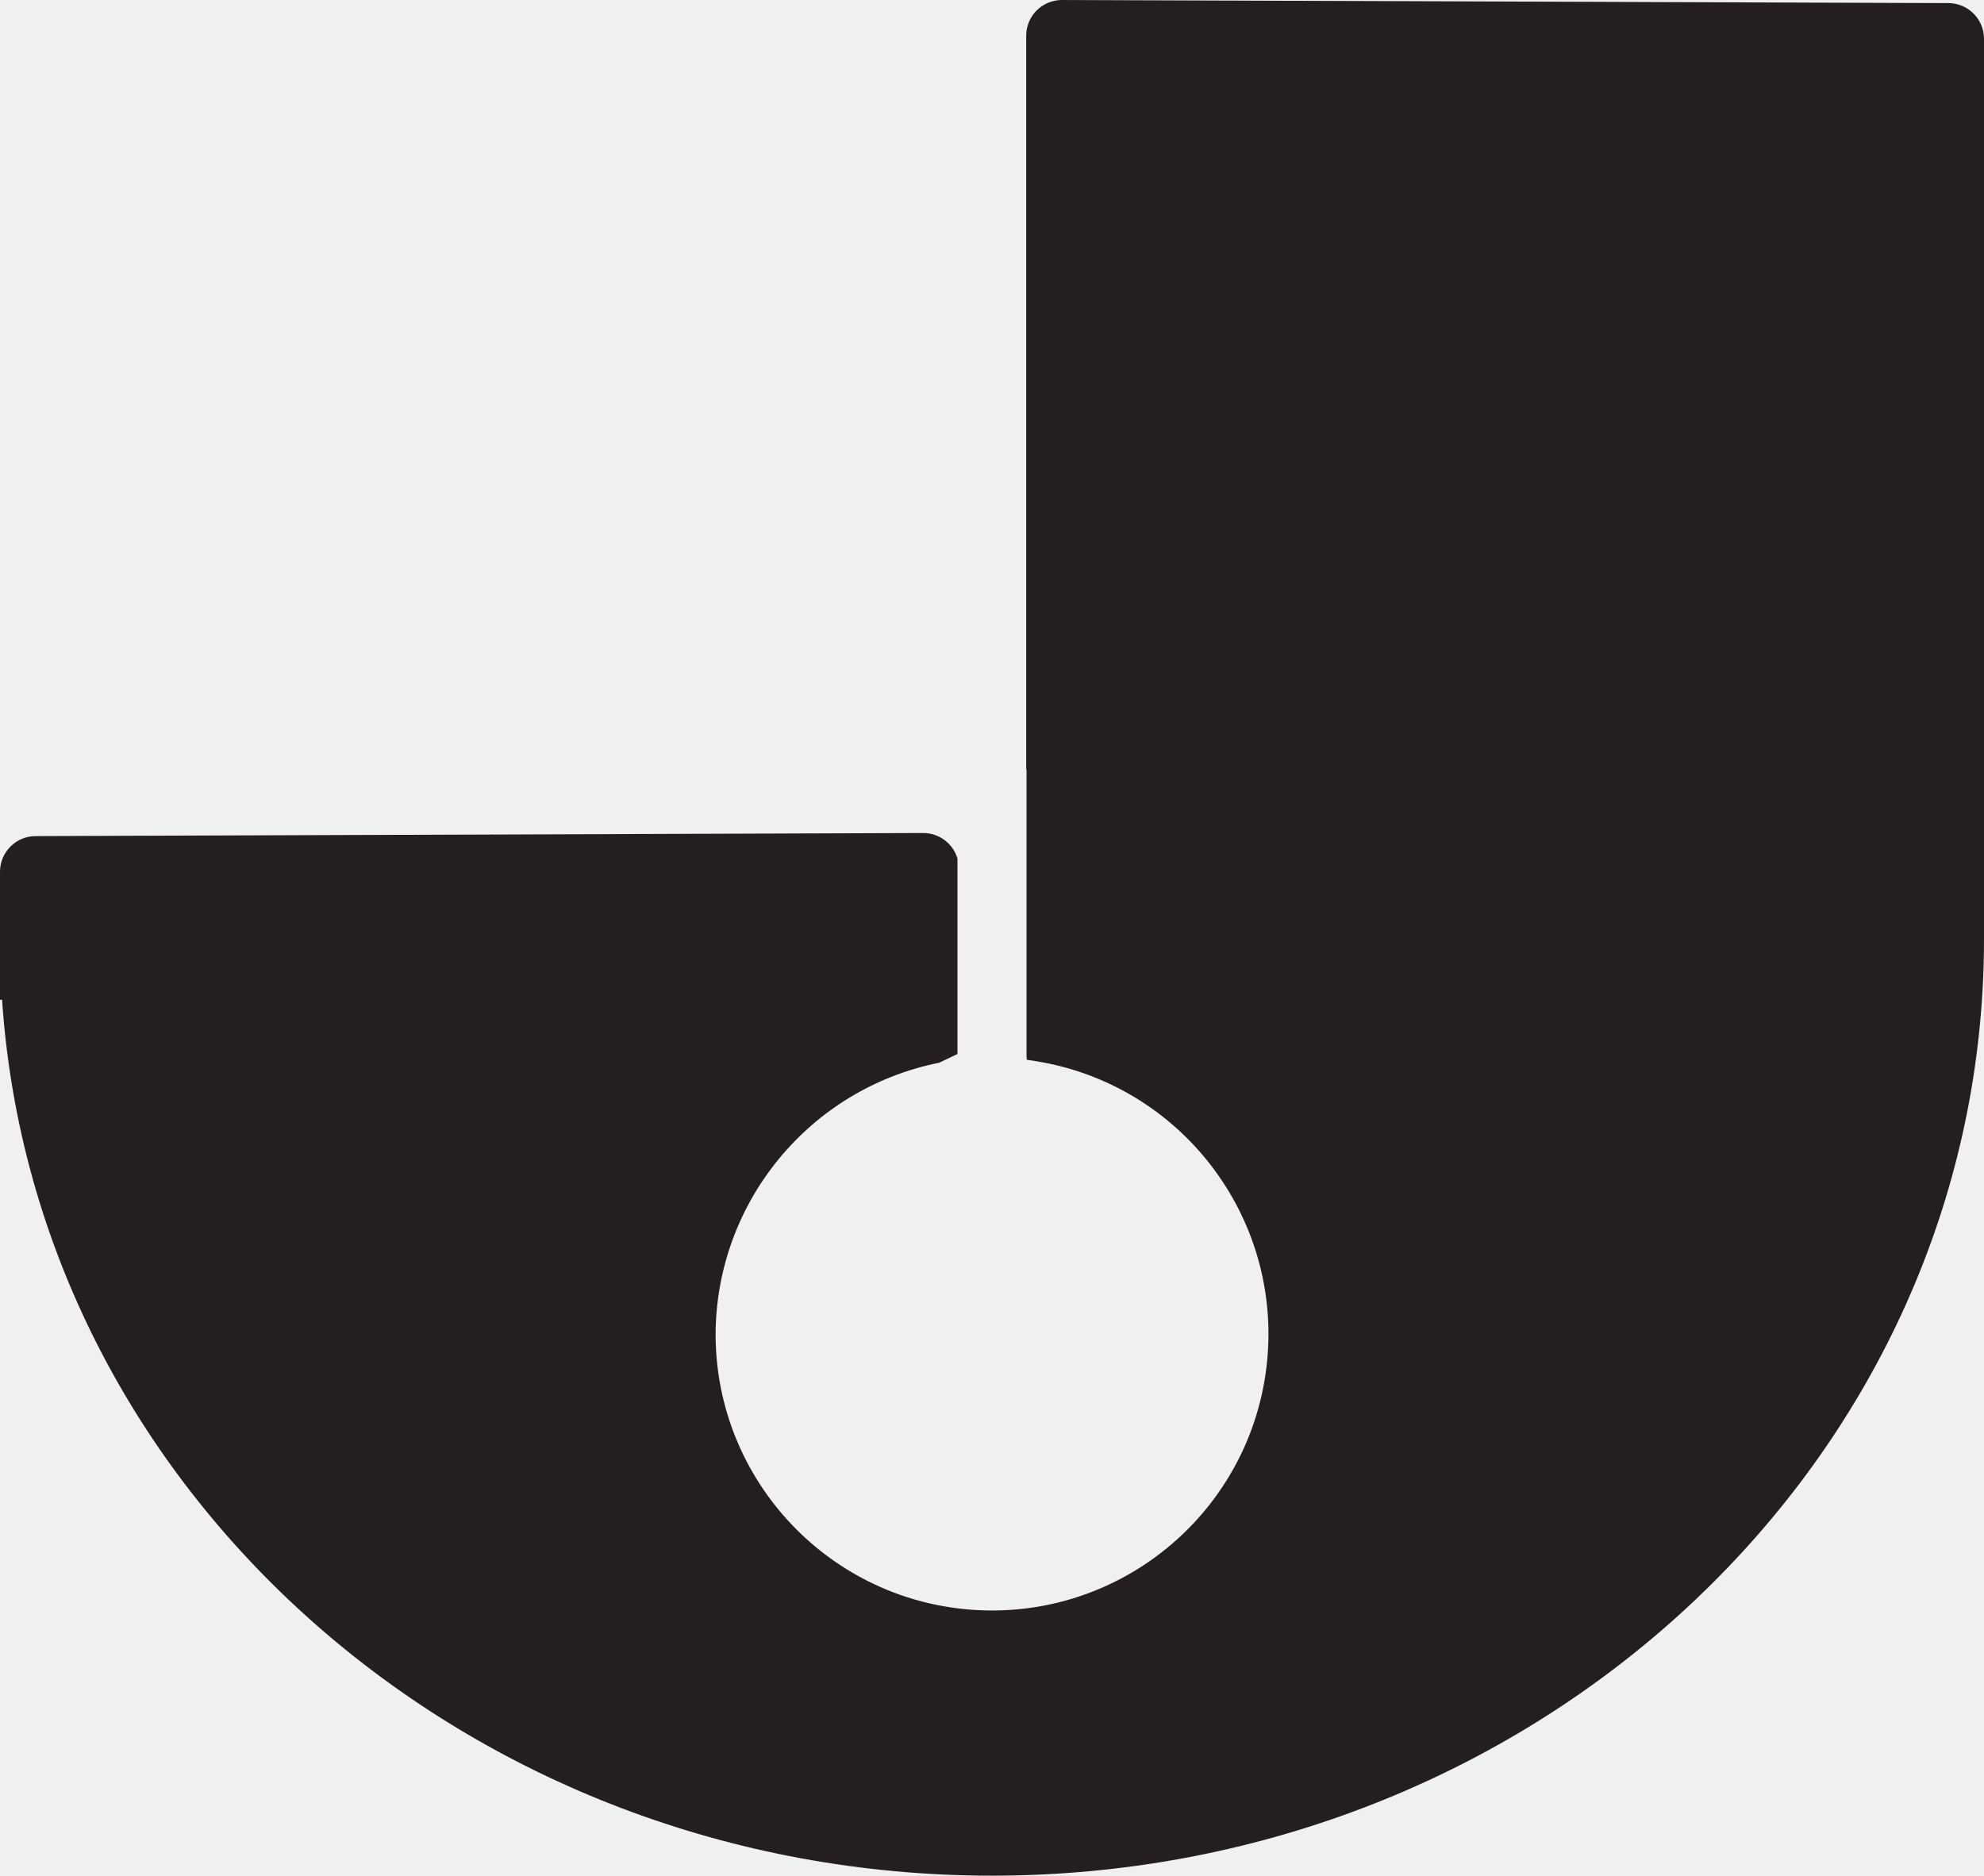
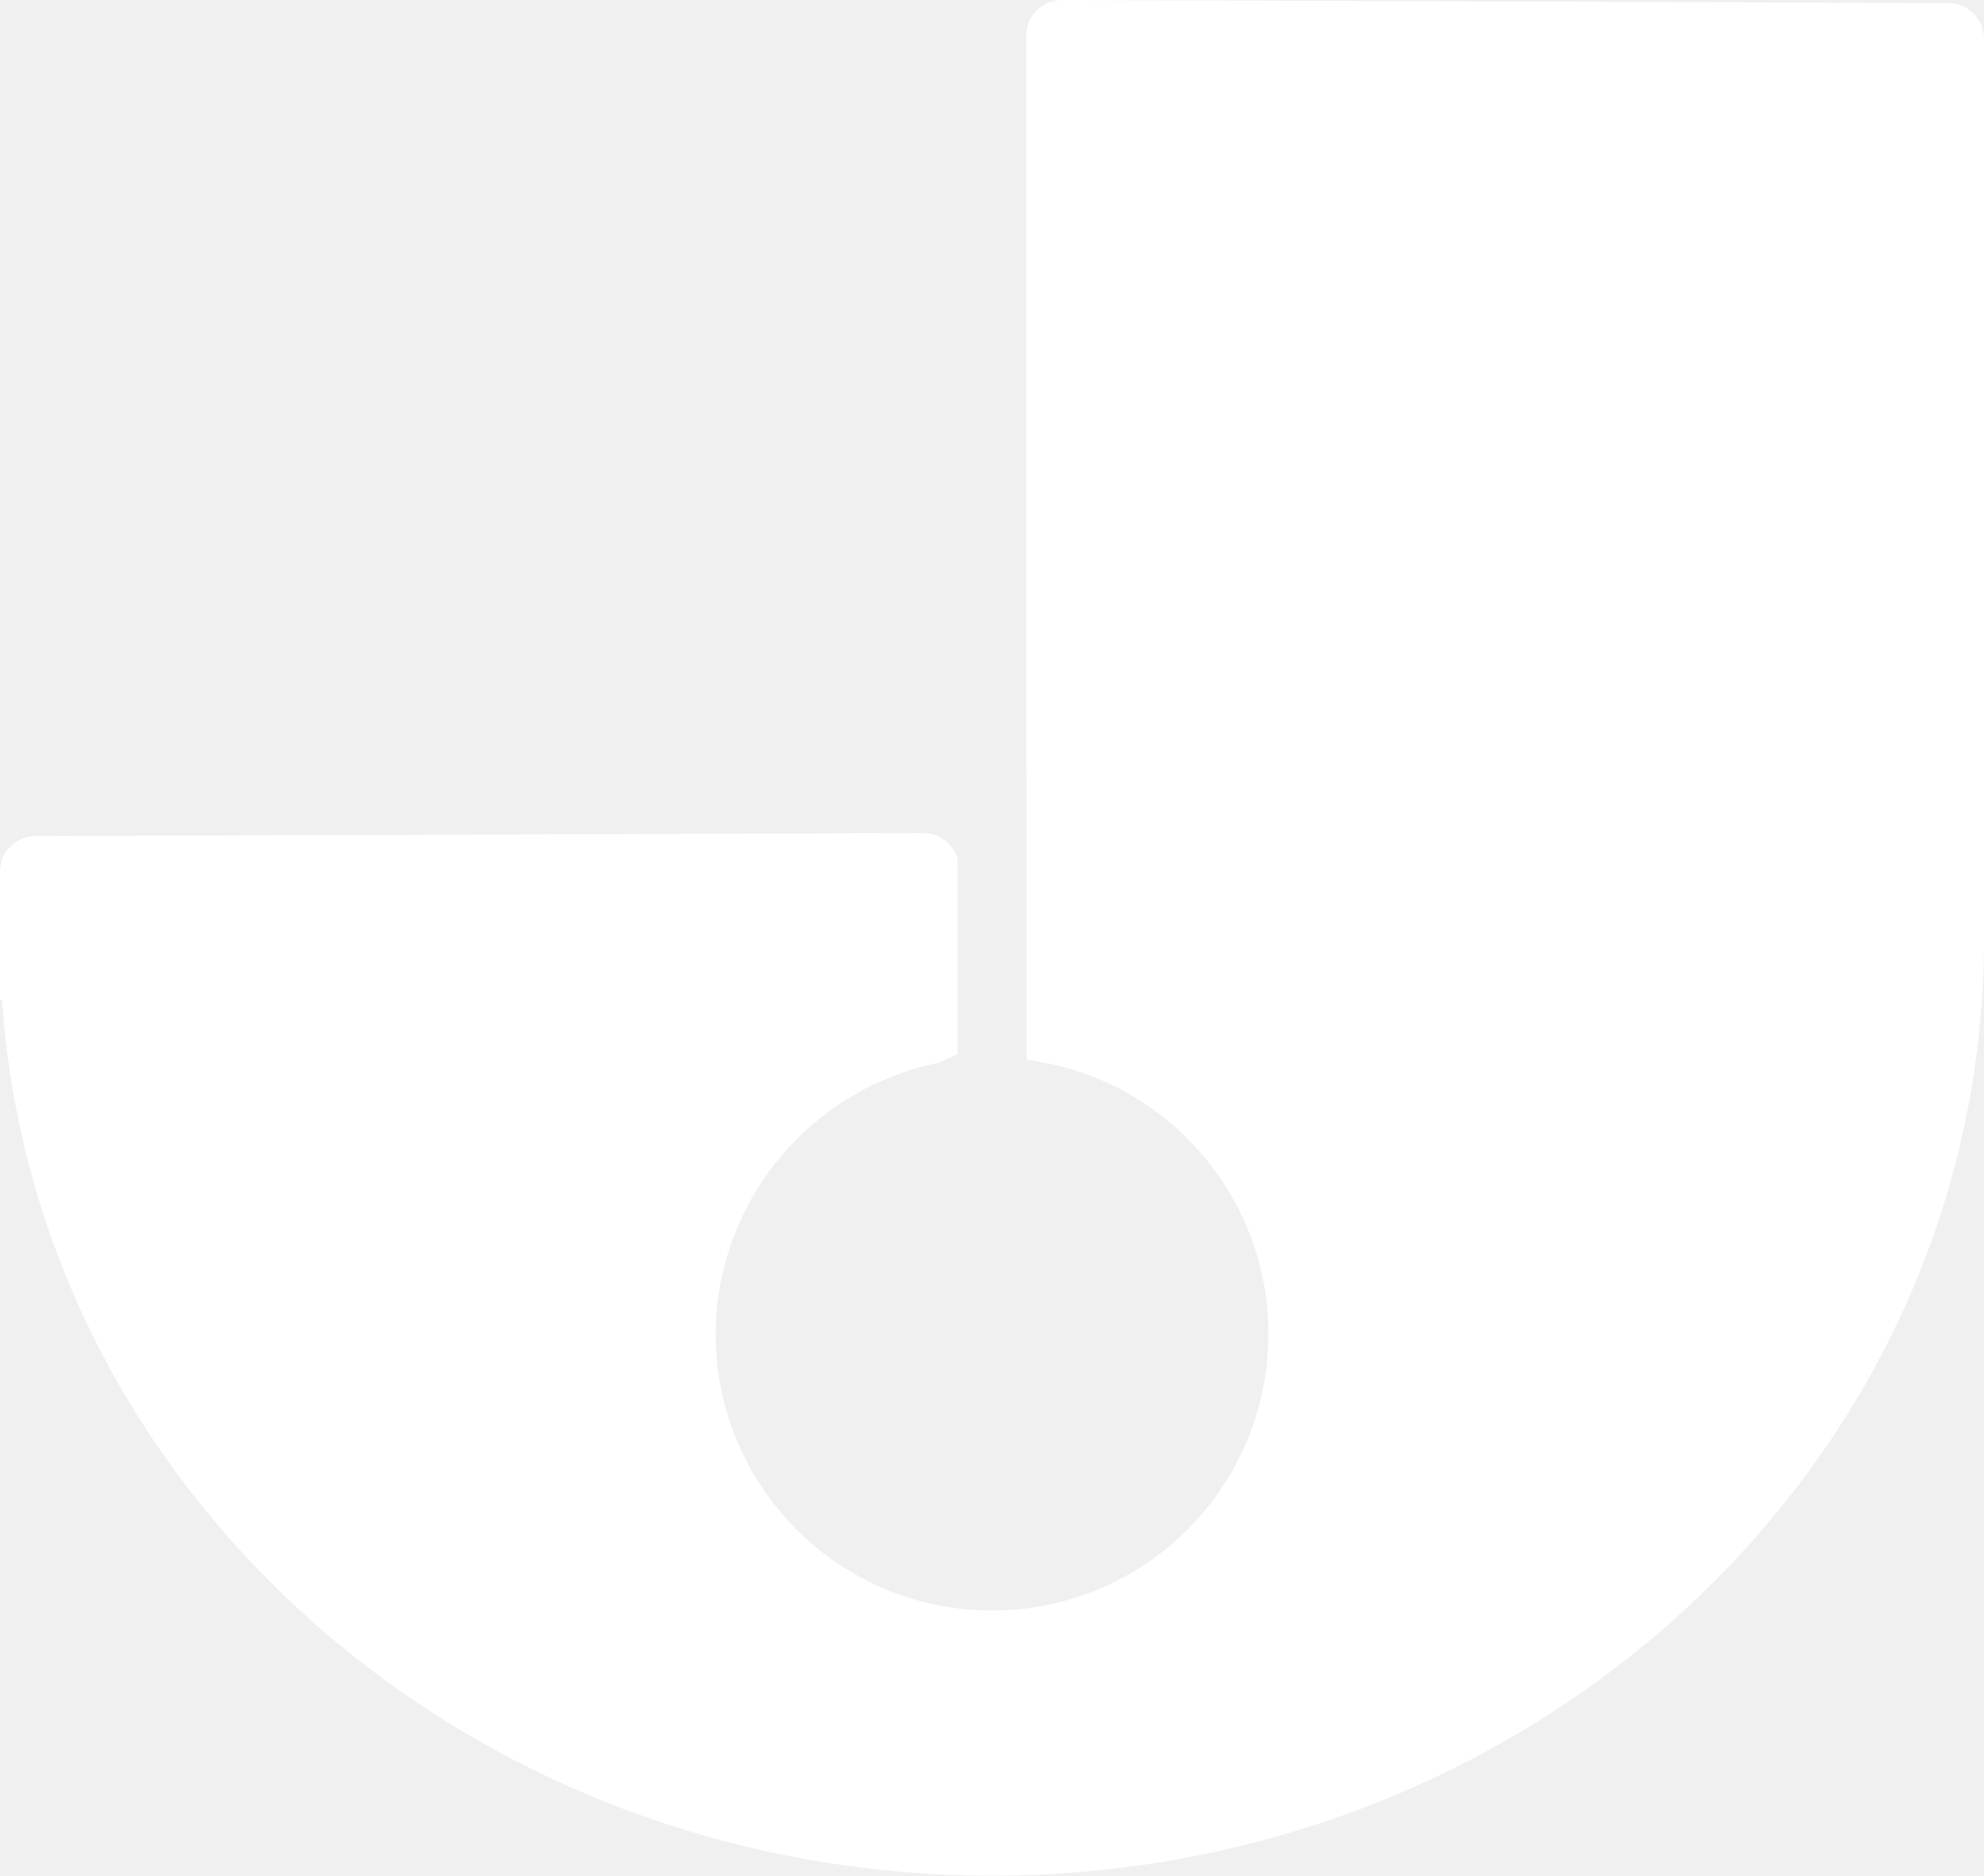
<svg xmlns="http://www.w3.org/2000/svg" width="111.457mm" height="105.374mm" viewBox="0 0 315.942 298.697">
-   <path d="M310.254.492,169.109,0a5.685,5.685,0,0,0-5.692,5.666V122.515h.054v45.738l.035.51,1.389.217a44.019,44.019,0,1,1-50.94,43.473,44.311,44.311,0,0,1,35.6-43.213l2.919-1.392V136.722a5.7,5.7,0,0,0-5.463-4.065l-141.314.492A5.686,5.686,0,0,0,0,138.814v20.392H.329C5.608,237.541,74.565,298.7,157.974,298.7c83.426,0,152.4-61.192,157.644-139.553l.088-1.415c.156-2.747.236-5.478.236-8.17V6.157A5.684,5.684,0,0,0,310.254.492Z" fill="#231f20" />
+   <path d="M310.254.492,169.109,0a5.685,5.685,0,0,0-5.692,5.666V122.515h.054v45.738l.035.51,1.389.217a44.019,44.019,0,1,1-50.94,43.473,44.311,44.311,0,0,1,35.6-43.213l2.919-1.392V136.722a5.7,5.7,0,0,0-5.463-4.065l-141.314.492A5.686,5.686,0,0,0,0,138.814v20.392H.329C5.608,237.541,74.565,298.7,157.974,298.7c83.426,0,152.4-61.192,157.644-139.553l.088-1.415c.156-2.747.236-5.478.236-8.17V6.157A5.684,5.684,0,0,0,310.254.492Z" fill="#fff" />
</svg>
